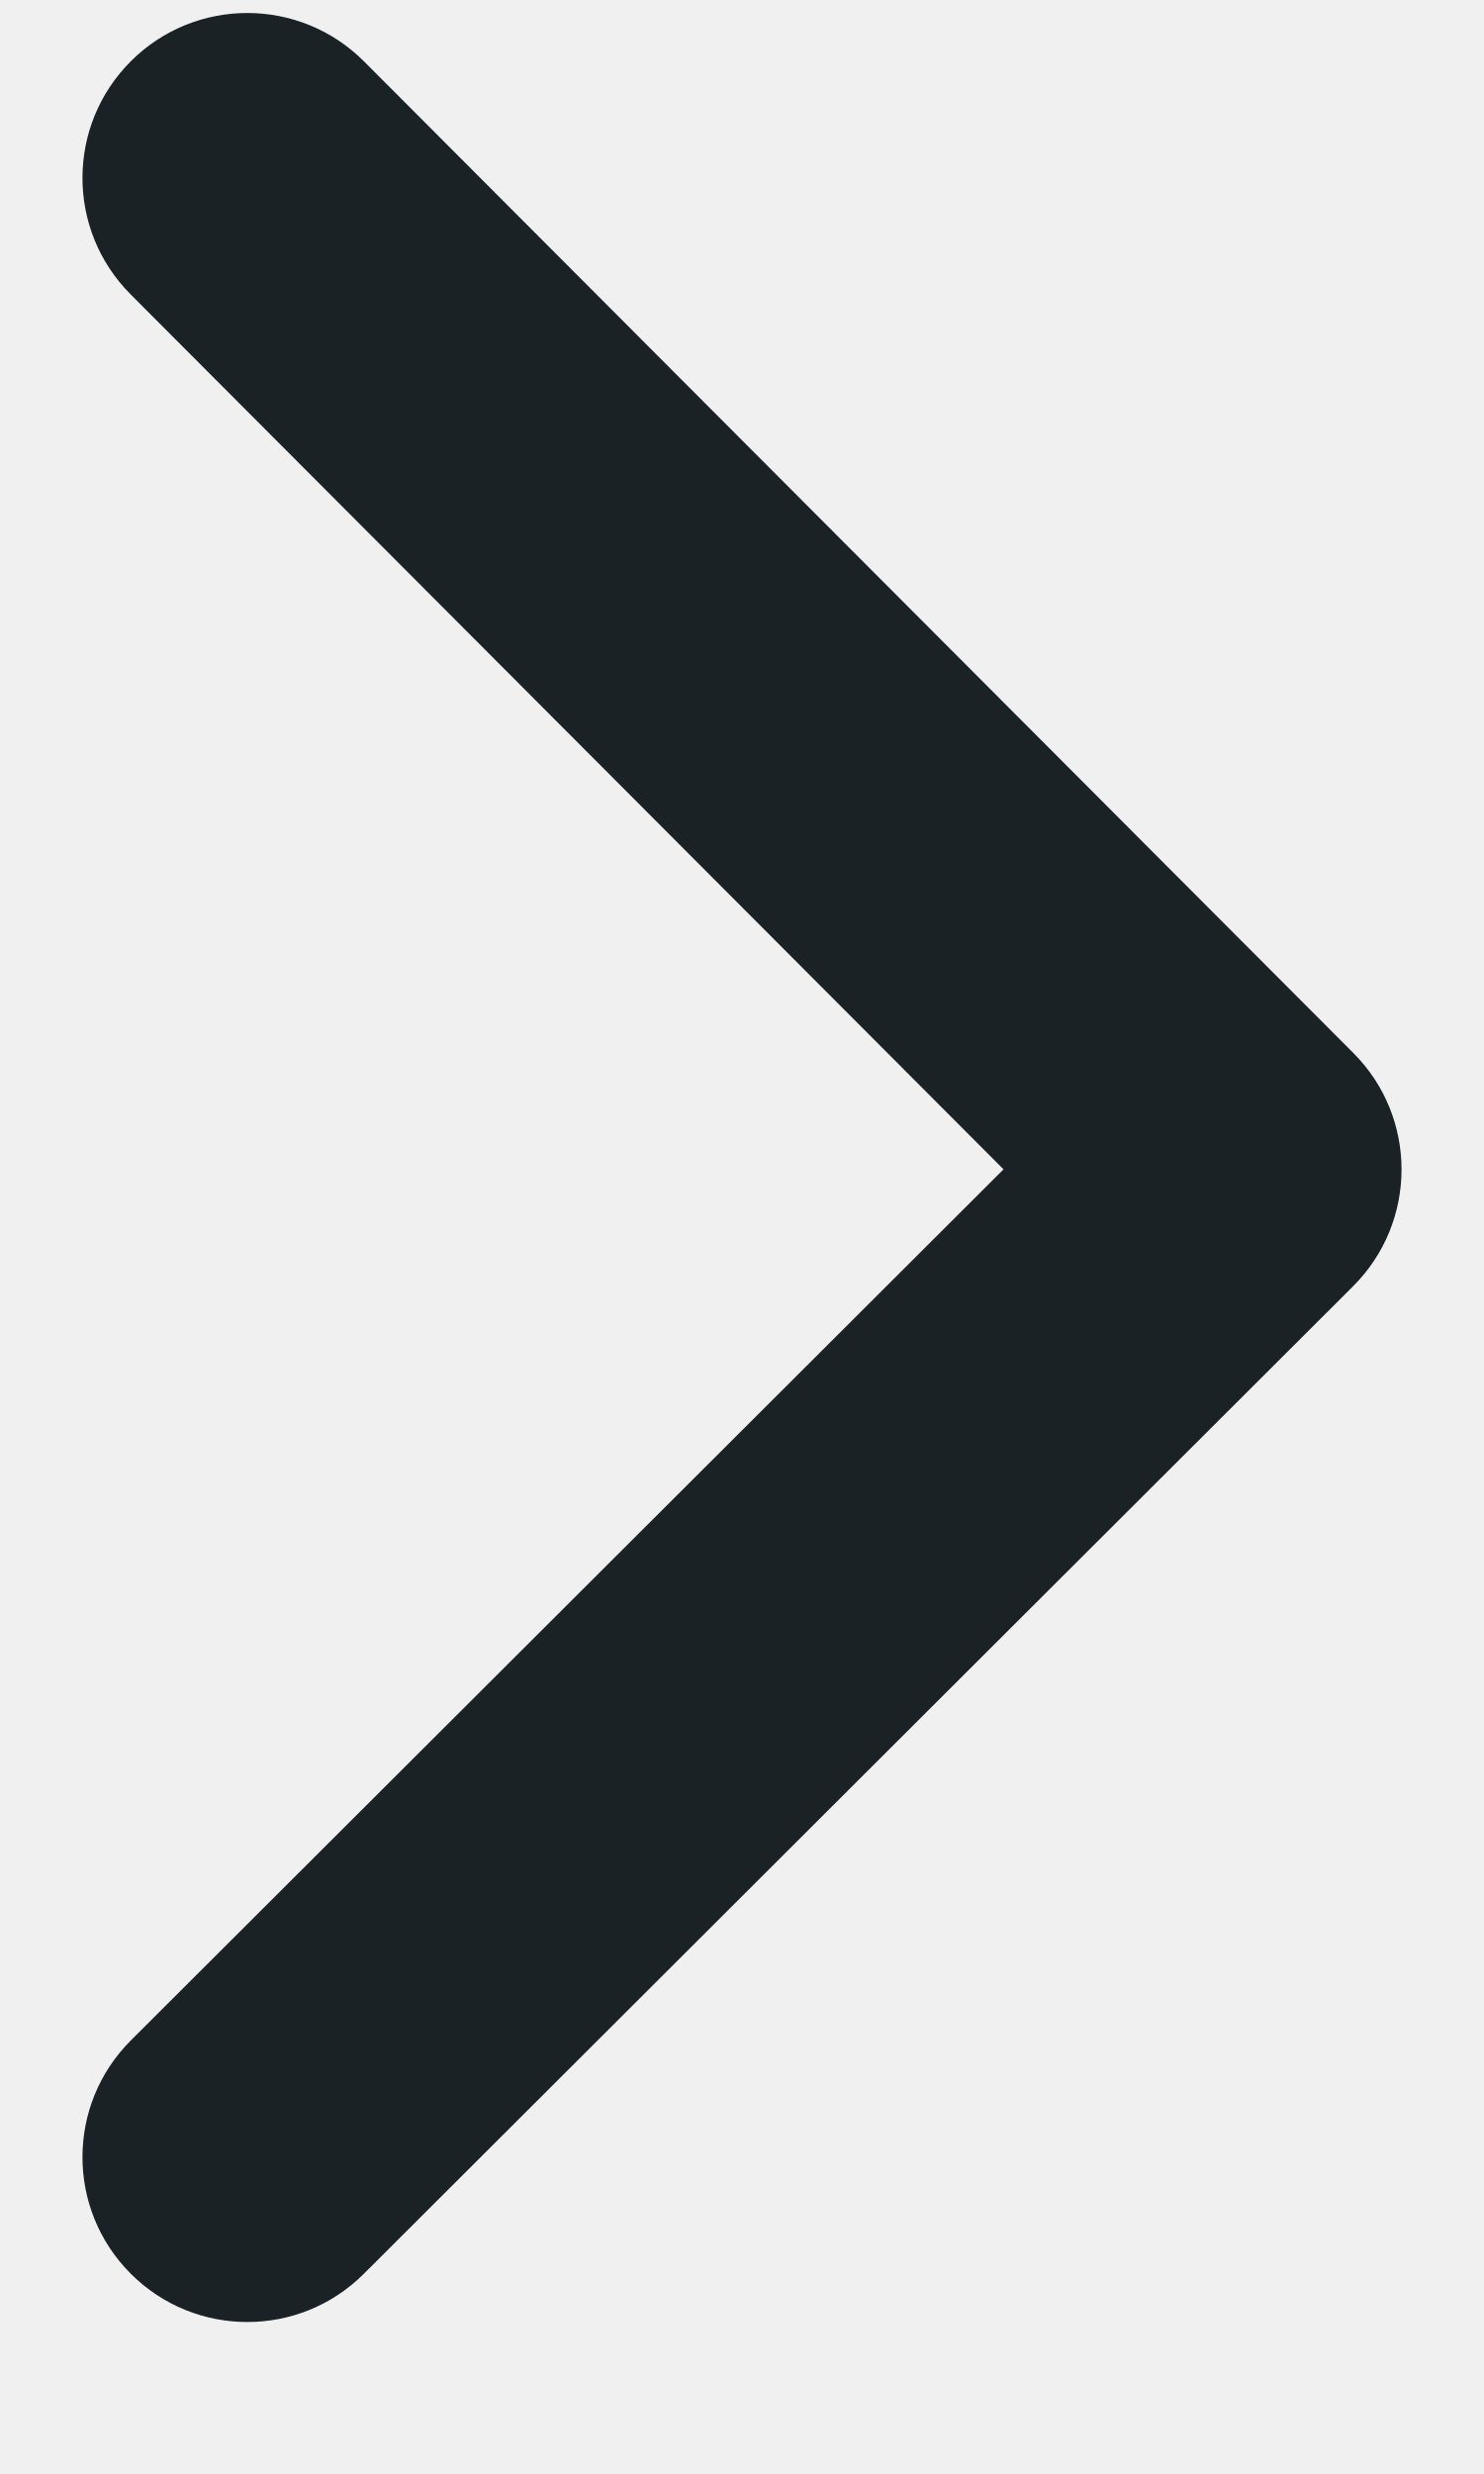
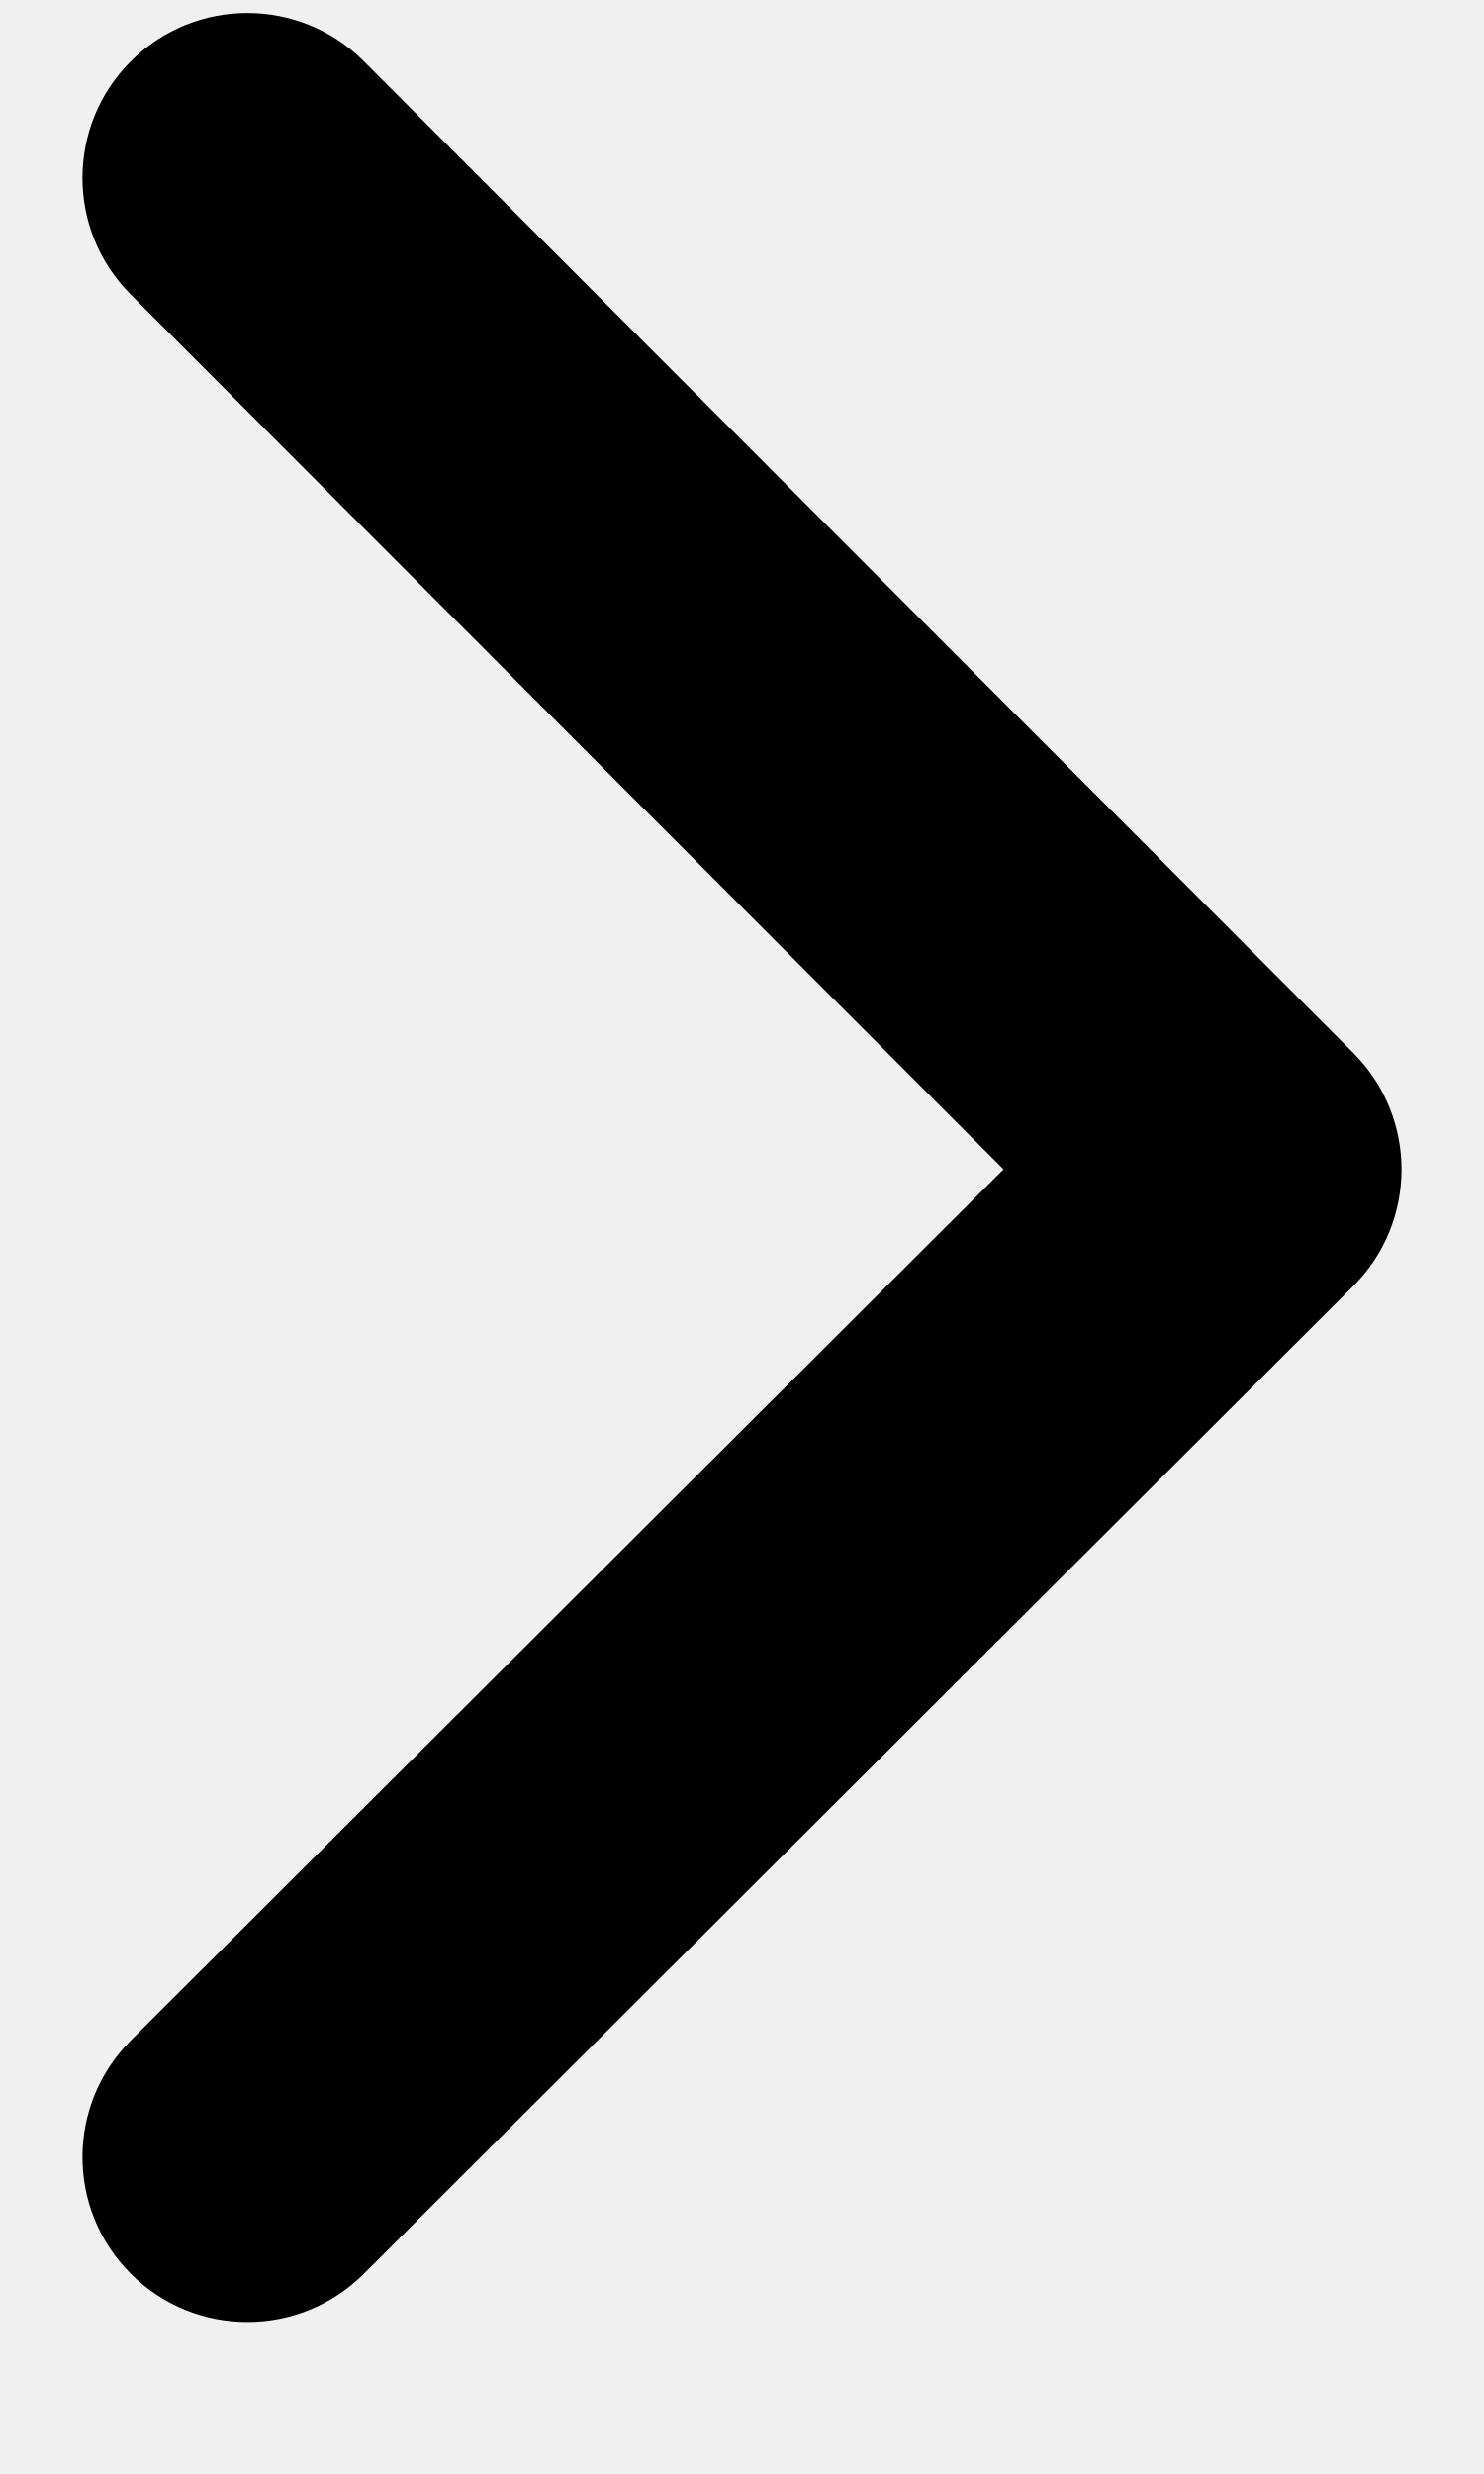
<svg xmlns="http://www.w3.org/2000/svg" xmlns:xlink="http://www.w3.org/1999/xlink" width="9px" height="15px" viewBox="0 0 9 15" version="1.1">
  <defs>
    <path d="M14.086,12.011 L8.792,6.706 C8.402,6.315 8.403,5.682 8.794,5.292 C9.185,4.902 9.818,4.903 10.208,5.294 L16.208,11.306 C16.598,11.697 16.597,12.33 16.206,12.72 L10.206,18.708 C9.815,19.098 9.182,19.097 8.792,18.706 C8.402,18.315 8.403,17.682 8.794,17.292 L14.086,12.011 Z" id="path-1" />
  </defs>
-   <g id="Page-1" stroke="none" stroke-width="1" fill="none" fill-rule="evenodd">
+   <g id="Page-1" stroke="nonzero" stroke-width="1" fill="nonzero" fill-rule="evenodd">
    <g id="Group" transform="translate(-8, -4.921291)">
-       <mask id="mask-2" fill="white">
+       <mask id="mask-2" fill="nonzero">
        <use xlink:href="#path-1" />
      </mask>
-       <use id="Shape" fill="#1A2226" xlink:href="#path-1" />
+       <use id="Shape" fill="nonzero" xlink:href="#path-1" />
    </g>
  </g>
</svg>
